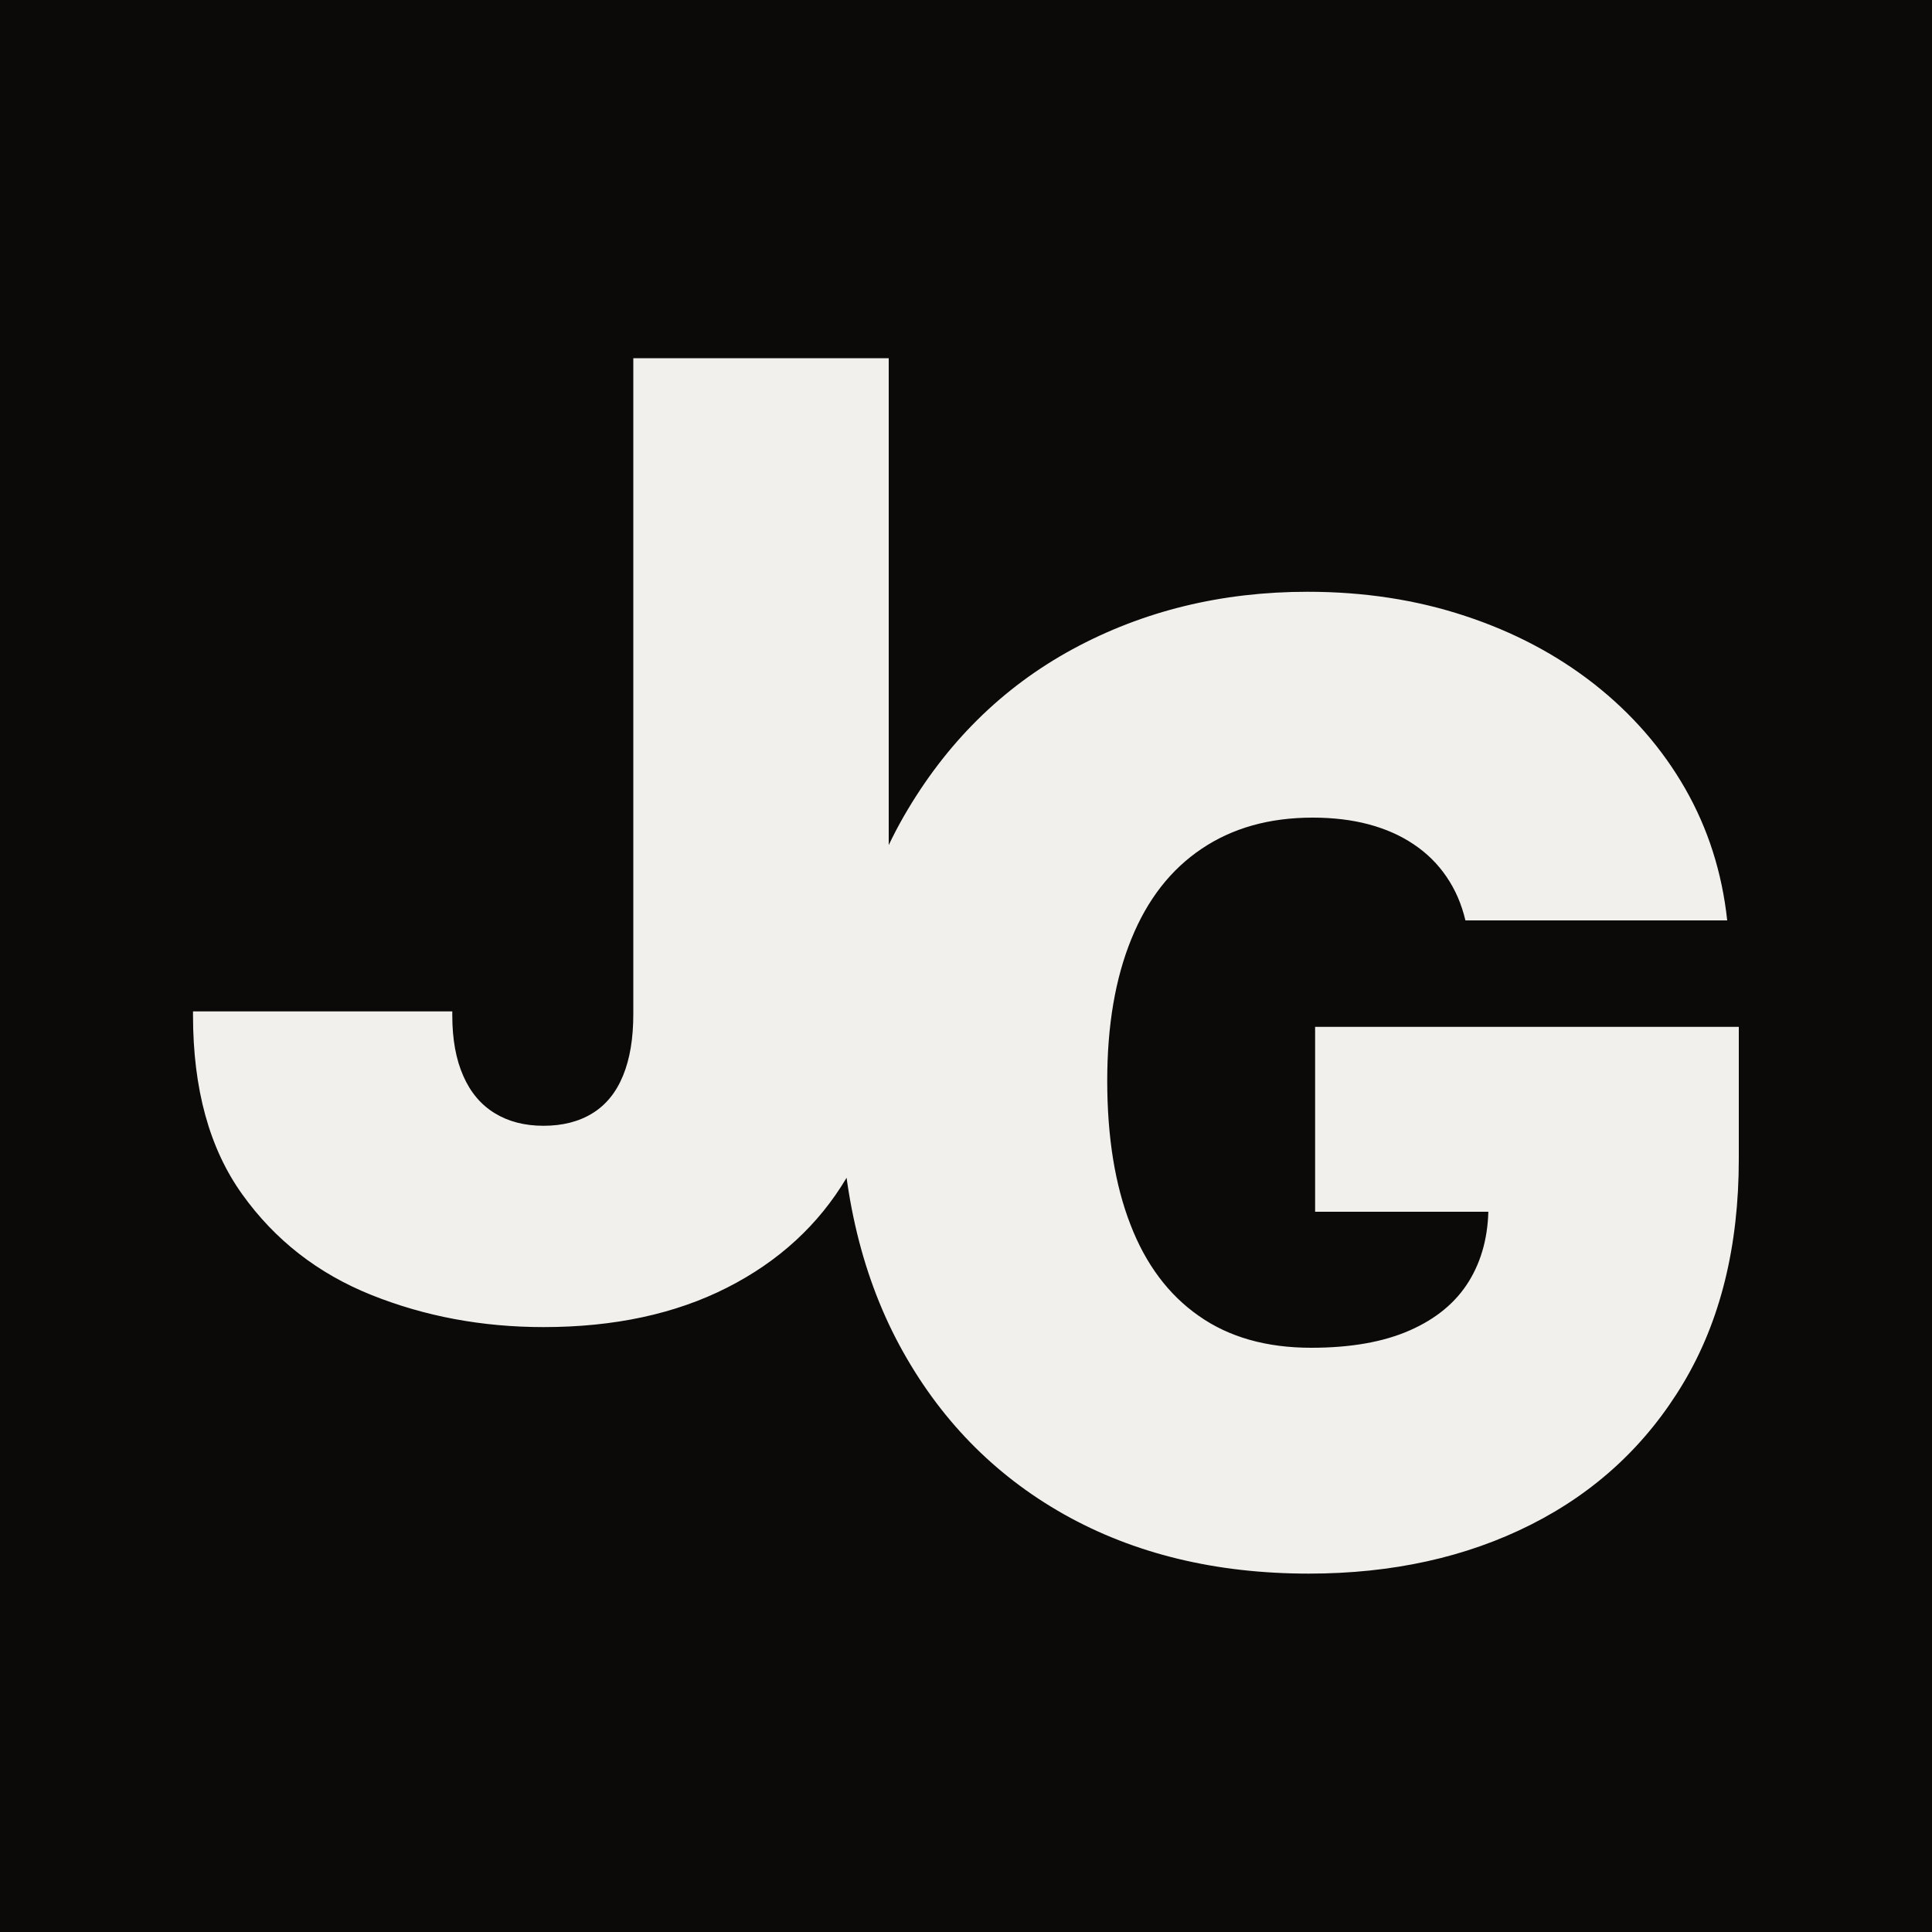
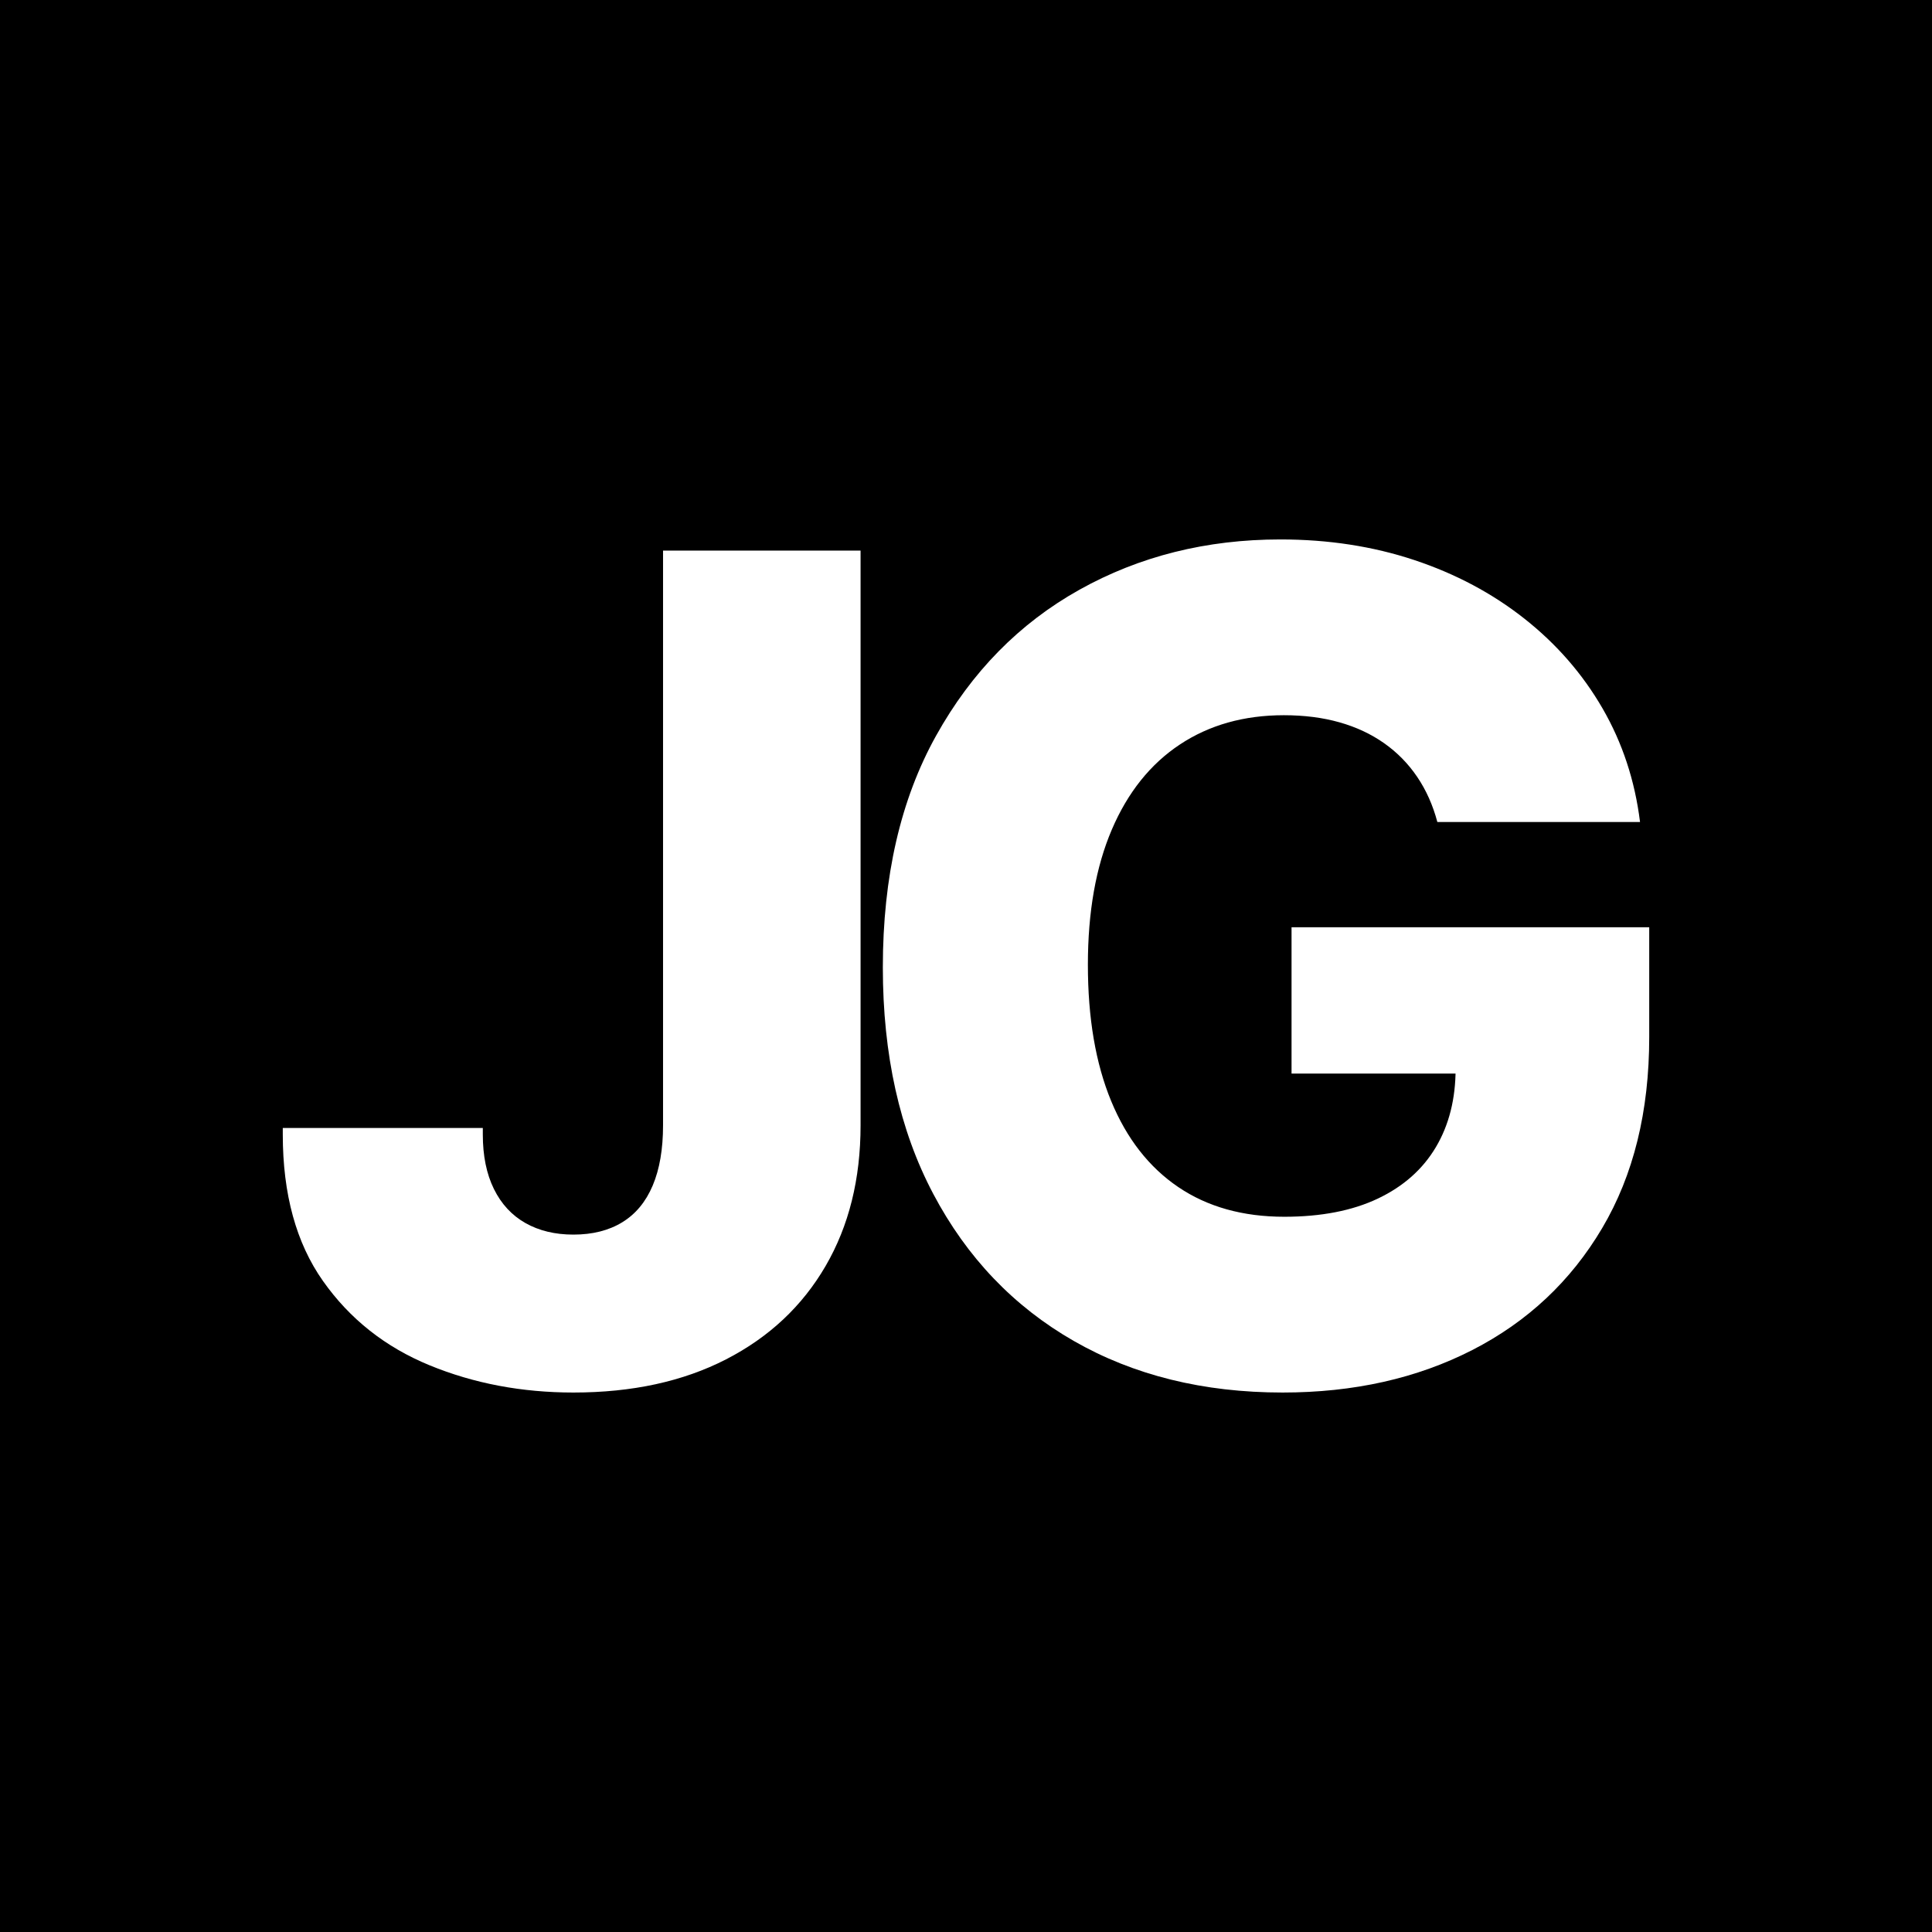
- <svg xmlns="http://www.w3.org/2000/svg" viewBox="0 0 100 100" width="512" height="512">
-   <rect width="100" height="100" fill="#0b0a09" />
-   <path d="M28.13 68.69Q23.38 68.69 19.23 67.03Q15.08 65.37 12.54 61.82Q9.99 58.27 9.99 52.55V52.35H23.41V52.55Q23.41 54.41 23.98 55.69Q24.54 56.97 25.61 57.62Q26.67 58.27 28.13 58.27Q29.62 58.27 30.67 57.62Q31.72 56.97 32.25 55.67Q32.78 54.38 32.78 52.49V18.54H46.00V52.49Q46.00 57.30 43.82 60.96Q41.65 64.61 37.63 66.65Q33.61 68.69 28.13 68.69ZM67.74 81.45Q60.53 81.45 55.07 78.38Q49.61 75.30 46.55 69.62Q43.50 63.94 43.50 56.14Q43.50 47.97 46.77 42.27Q50.04 36.58 55.52 33.60Q61.00 30.63 67.68 30.63Q72.06 30.63 75.83 31.88Q79.60 33.12 82.52 35.41Q85.44 37.71 87.22 40.81Q89.00 43.92 89.40 47.64H75.85Q75.55 46.37 74.87 45.38Q74.19 44.38 73.17 43.70Q72.16 43.02 70.85 42.67Q69.54 42.32 67.94 42.32Q64.59 42.32 62.20 43.93Q59.80 45.54 58.56 48.60Q57.31 51.66 57.31 55.94Q57.31 60.29 58.51 63.38Q59.70 66.47 62.05 68.11Q64.39 69.76 67.87 69.76Q70.93 69.76 72.97 68.86Q75.02 67.96 76.03 66.32Q77.04 64.68 77.04 62.45L79.37 62.72H68.07V53.15H90.0V59.99Q90.0 66.77 87.14 71.57Q84.28 76.37 79.25 78.91Q74.22 81.45 67.74 81.45Z" fill="#f1f0ed" />
+ <svg xmlns="http://www.w3.org/2000/svg" viewBox="0 0 400 400" width="512" height="512">
+   <rect width="400" height="400" fill="#000" />
+   <g fill="#fff">
+     <path transform="translate(57.71 286.00) scale(0.11544 -0.11544)" d="M528.5 -20Q389.5 -20 270.5 28.875Q151.5 77.75 79.375 180.0Q7.25 282.25 7.25 442.75V454.5H366V442.75Q366 385.5 385.875 345.125Q405.75 304.75 442.375 284.0Q479 263.25 528.5 263.25Q580 263.25 616.125 285.375Q652.25 307.5 670.75 351.375Q689.25 395.25 689.25 459.25V1490H1043.5V459.25Q1043.5 314.75 980.75 206.875Q918 99 802.25 39.5Q686.5 -20 528.5 -20Z" />
+     <path transform="translate(174.99 286.00) scale(0.11544 -0.11544)" d="M784.5 -20Q571.25 -20 409.75 72.625Q248.25 165.25 157.875 336.375Q67.5 507.5 67.5 742.5Q67.5 986.5 163.0 1158.0Q258.5 1329.5 420.0 1419.75Q581.5 1510 780.5 1510Q909.5 1510 1020.75 1473.0Q1132 1436 1218.375 1367.75Q1304.75 1299.5 1358.25 1207.0Q1411.75 1114.5 1425.5 1003.25H1062Q1050 1048.5 1025.875 1084.125Q1001.75 1119.75 966.625 1144.5Q931.5 1169.25 886.5 1182.0Q841.5 1194.75 786.75 1194.75Q679.5 1194.75 600.25 1142.25Q521 1089.75 478.125 989.5Q435.25 889.25 435.25 747.25Q435.25 603.75 477.0 502.75Q518.75 401.75 597.375 348.5Q676 295.25 787.5 295.25Q886.75 295.25 955.375 327.875Q1024 360.5 1059.375 420.125Q1094.75 479.75 1094.75 560.75L1162 552H800.5V814.5H1442V617.5Q1442 417.5 1357.625 274.875Q1273.25 132.25 1124.5 56.125Q975.75 -20 784.5 -20Z" />
+   </g>
</svg>
